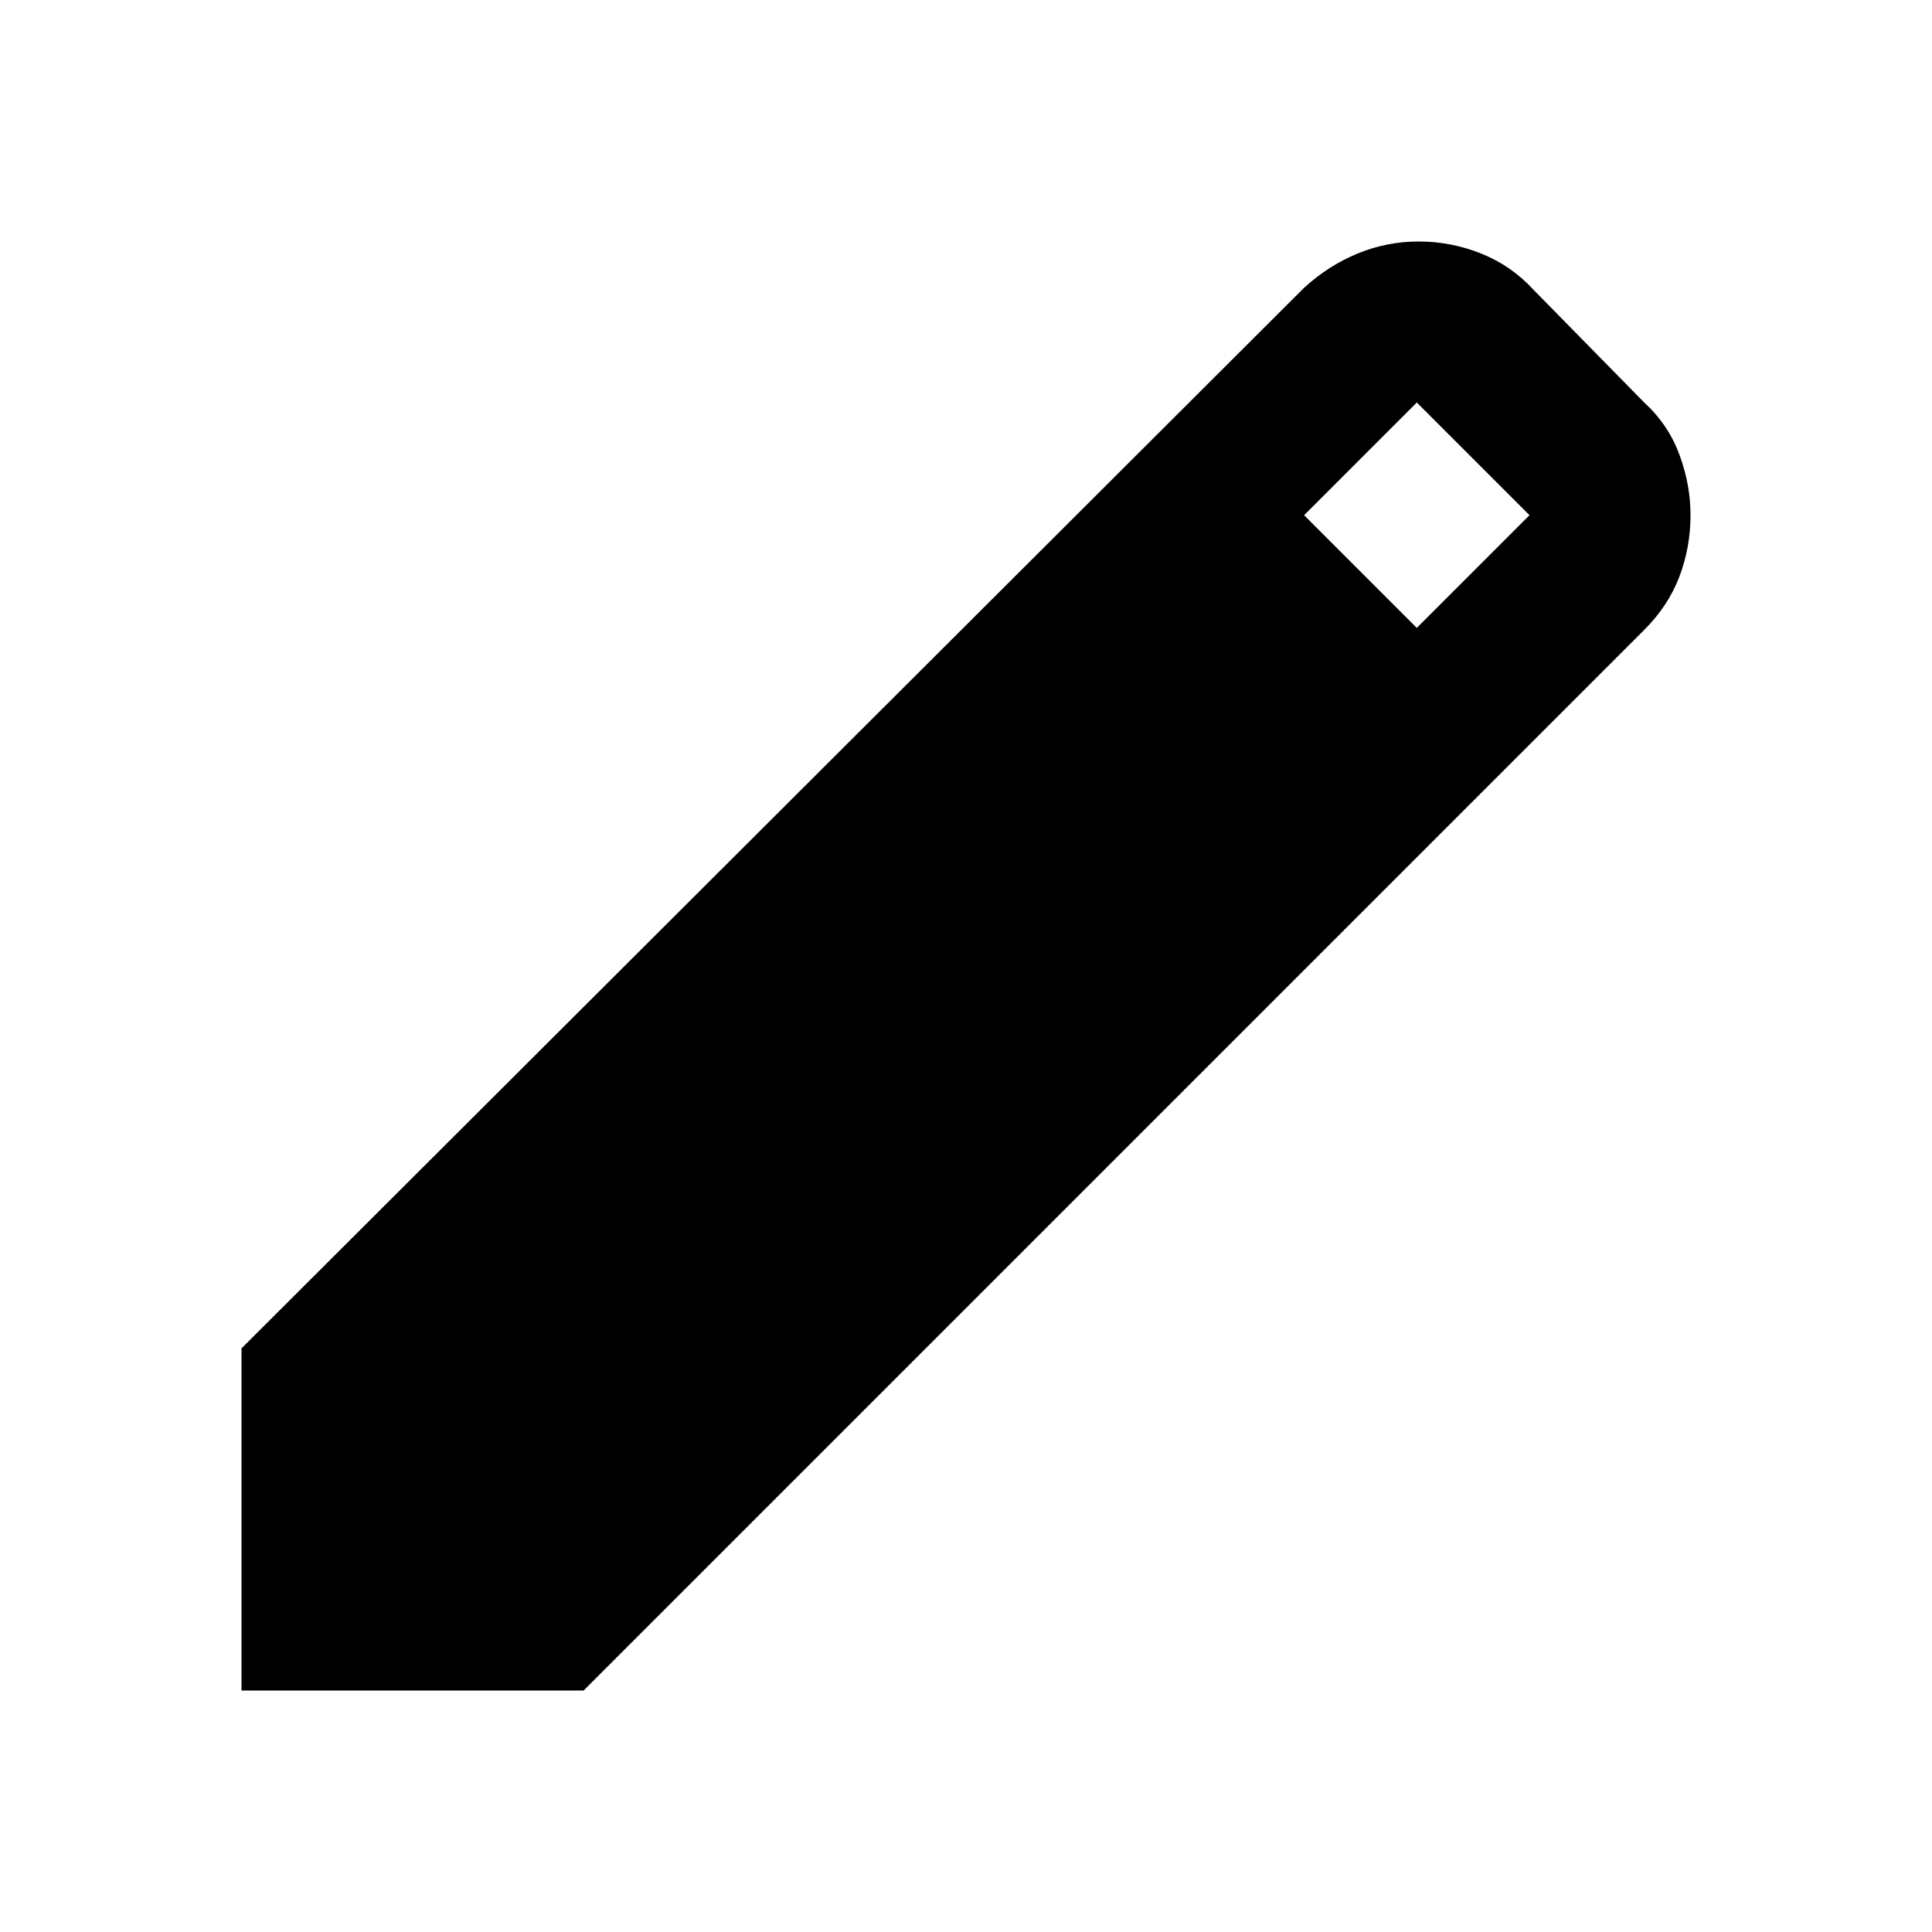
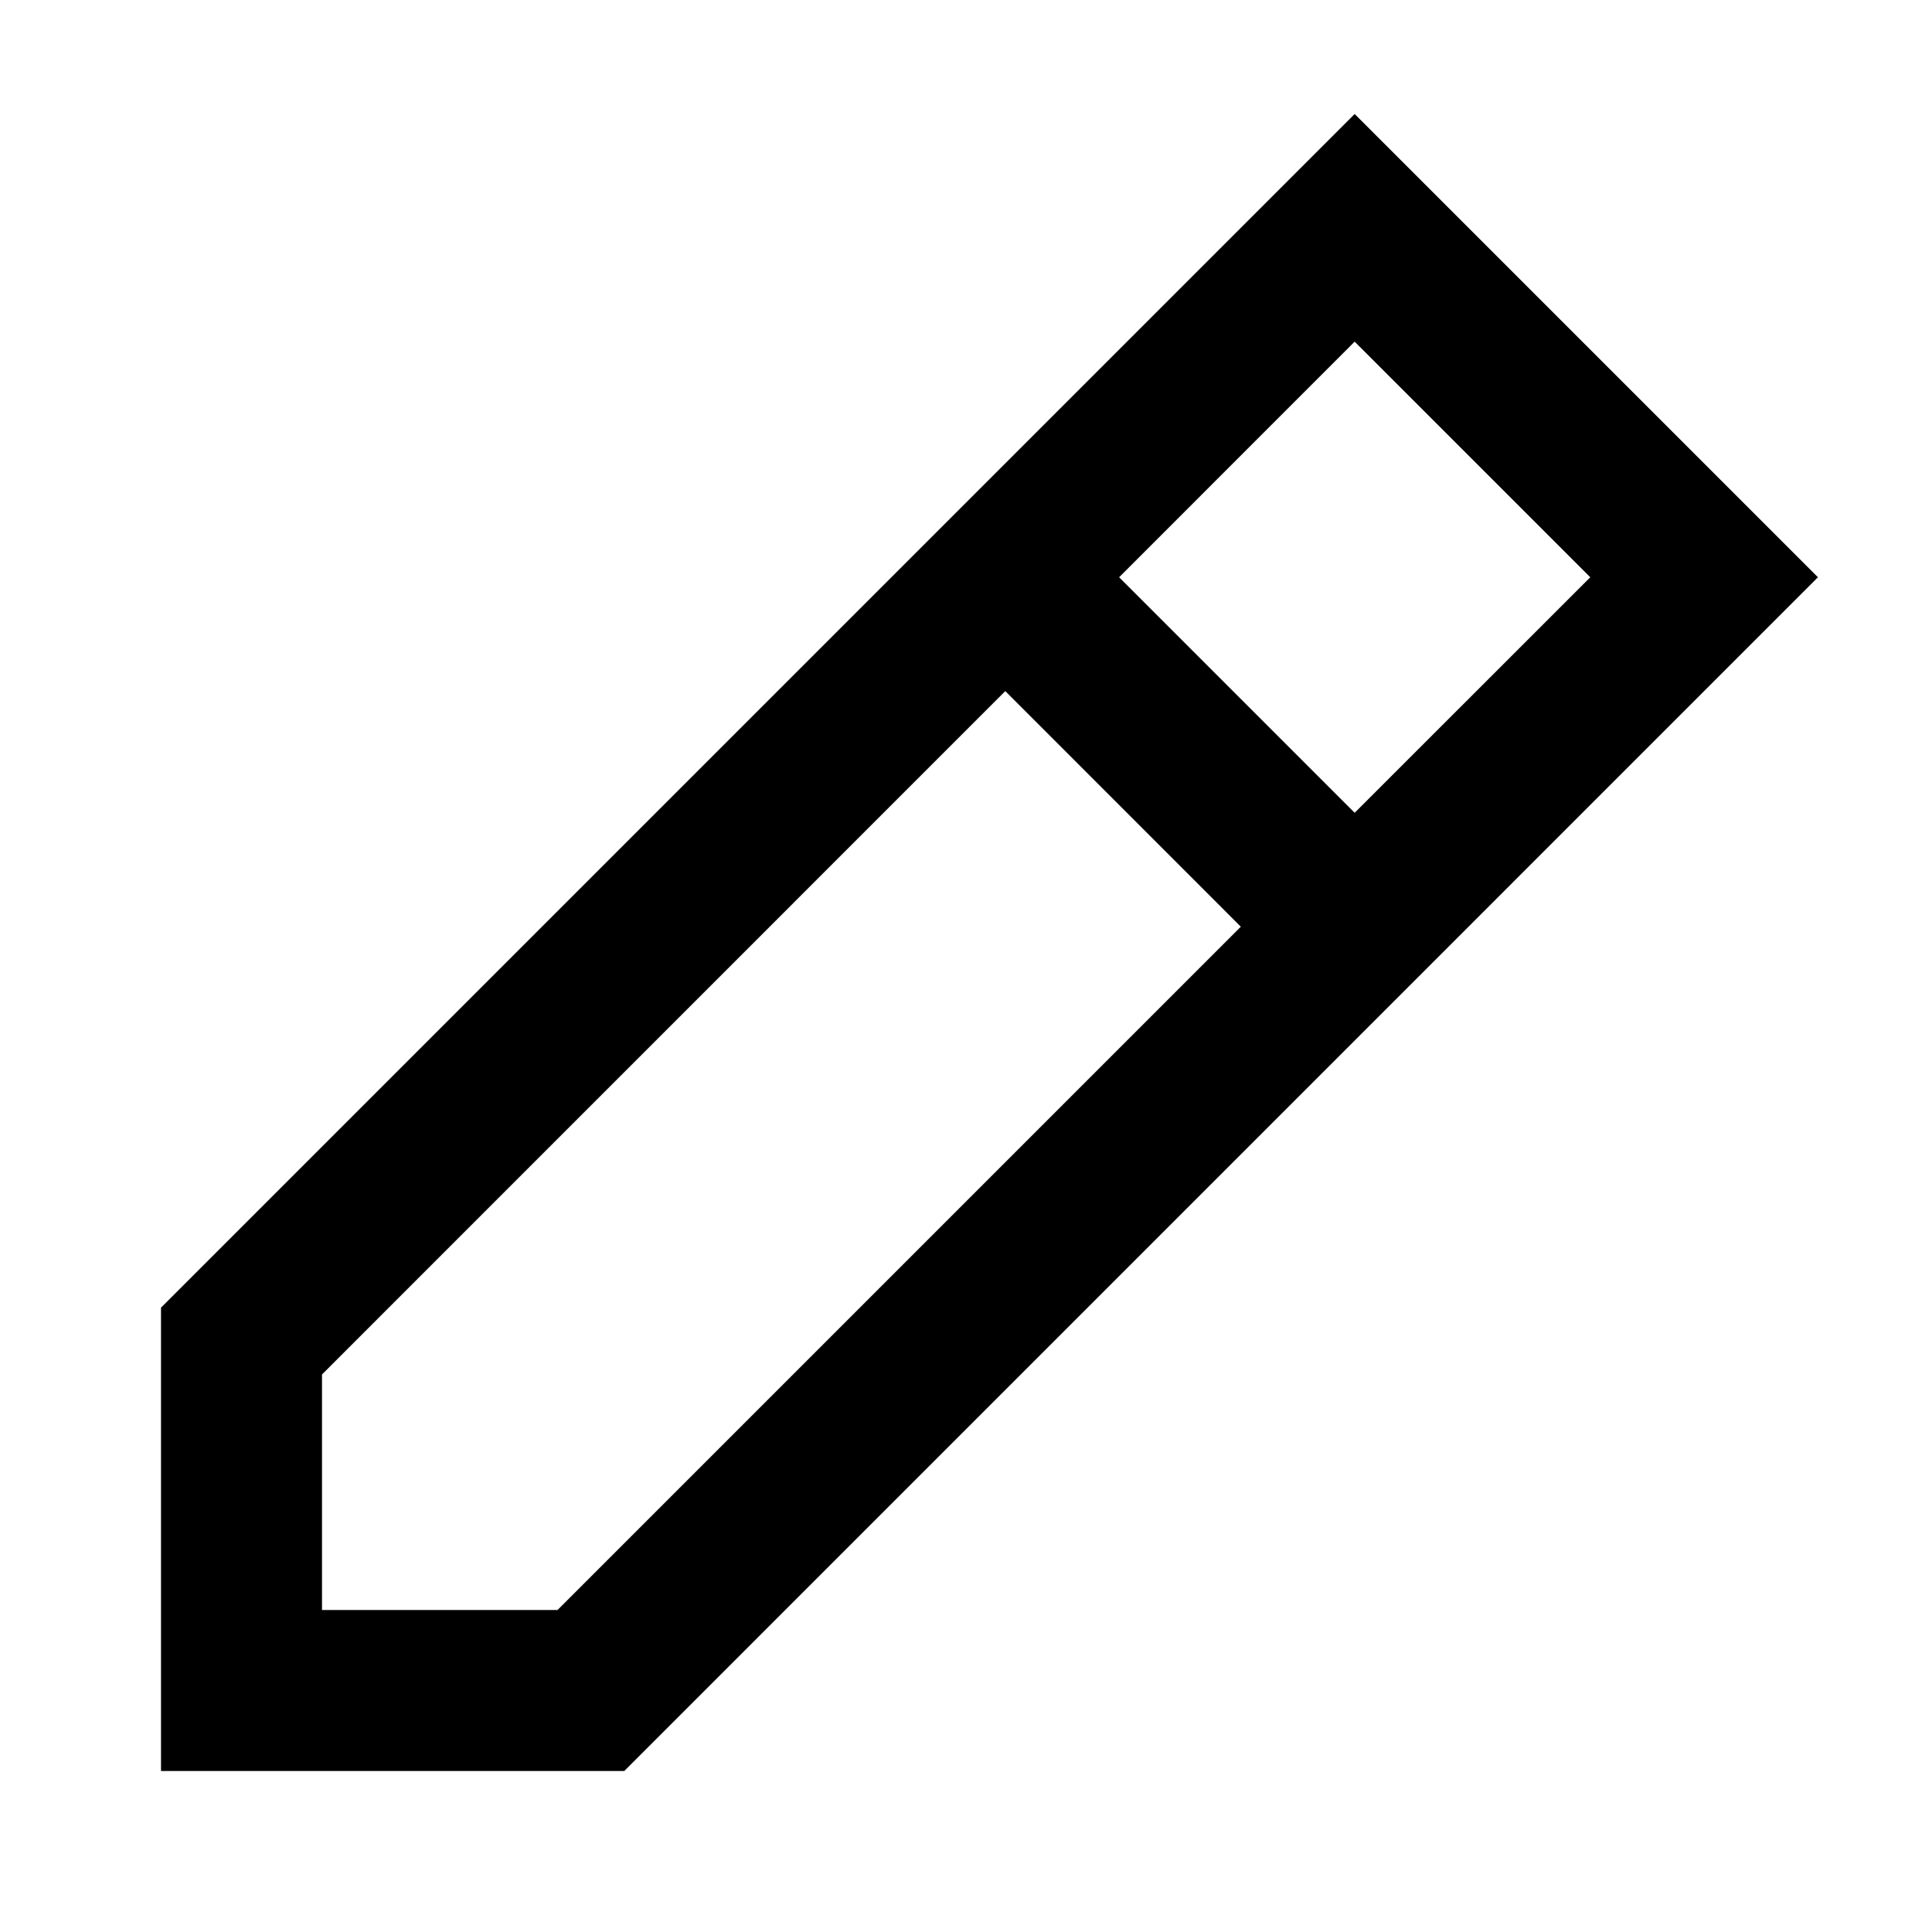
<svg xmlns="http://www.w3.org/2000/svg" width="128" height="128" viewBox="0 0 24 24">
-   <path fill="currentColor" d="M3 21v-4.25L16.2 3.575q.3-.275.663-.425t.762-.15q.4 0 .775.15t.65.45L20.425 5q.3.275.438.65T21 6.4q0 .4-.138.763t-.437.662L7.25 21H3ZM17.6 7.8L19 6.4L17.6 5l-1.4 1.4l1.4 1.4Z" />
+   <path fill="currentColor" d="m16.828 1.416l5.755 5.755L7.755 22H2v-5.756L16.828 1.416Zm0 8.681l2.927-2.926l-2.927-2.927l-2.926 2.927l2.926 2.926Zm-4.34-1.512L4 17.074V20h2.926l8.488-8.488l-2.926-2.927Z" />
</svg>
